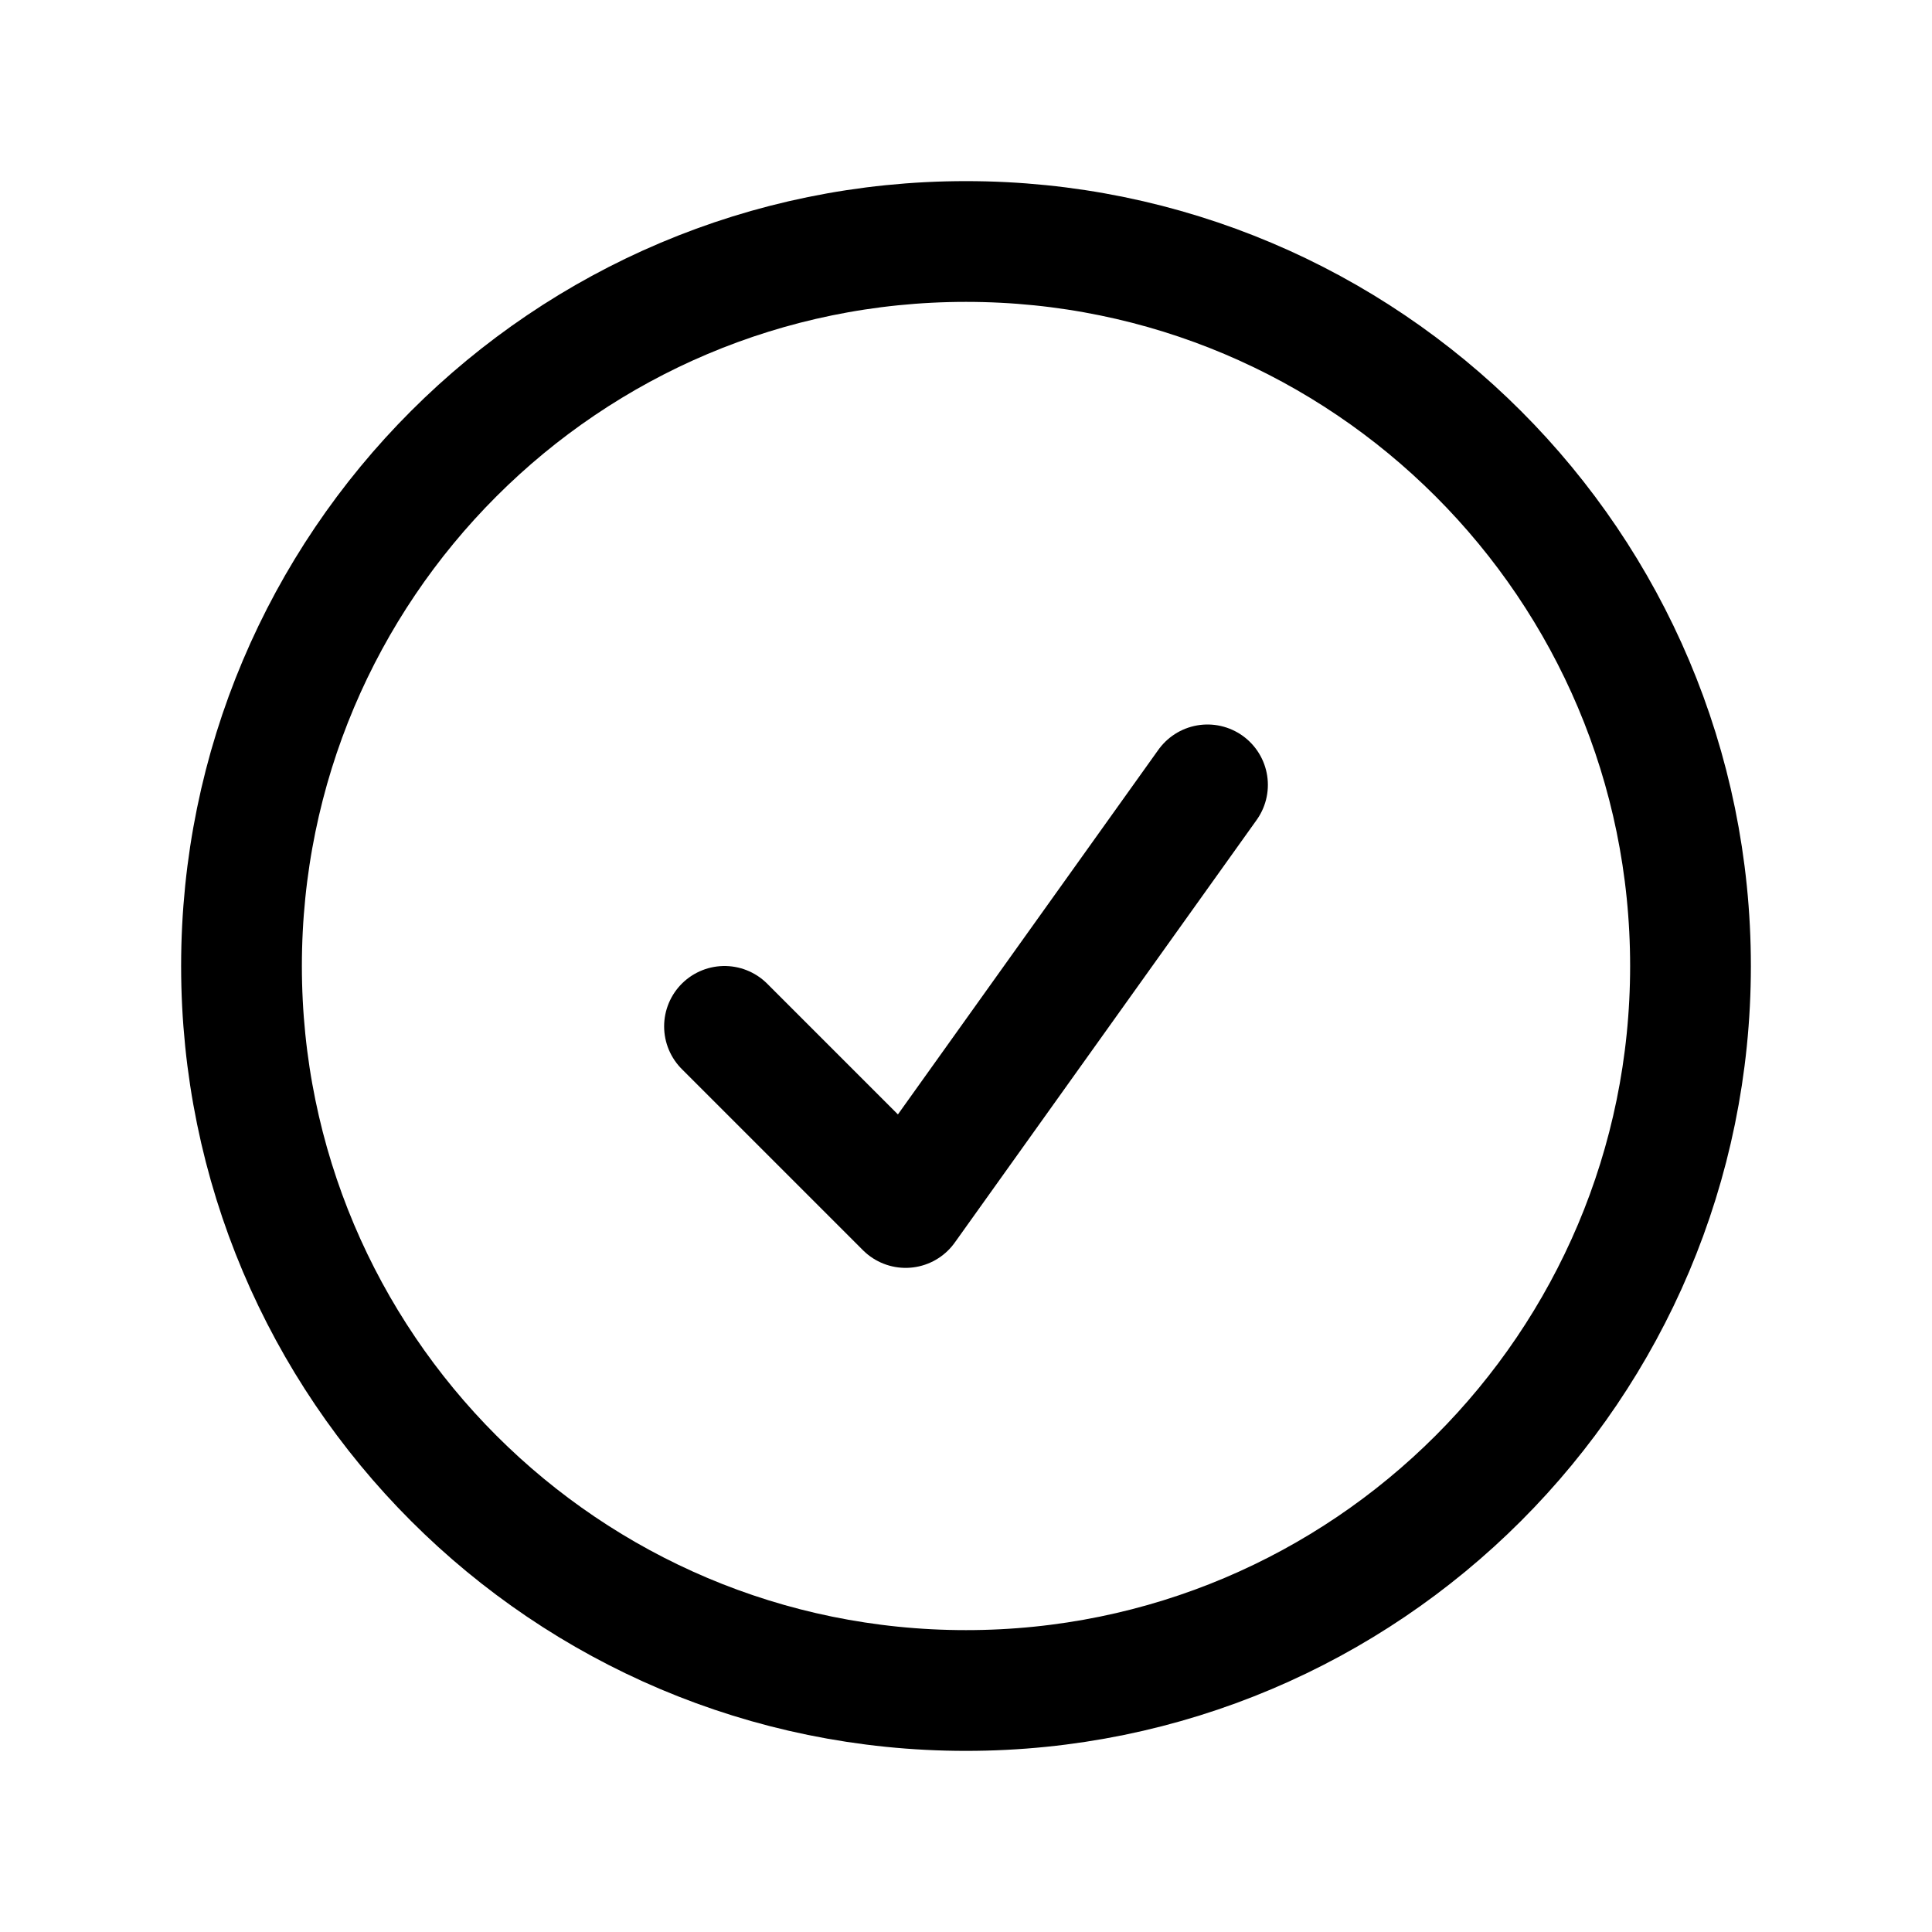
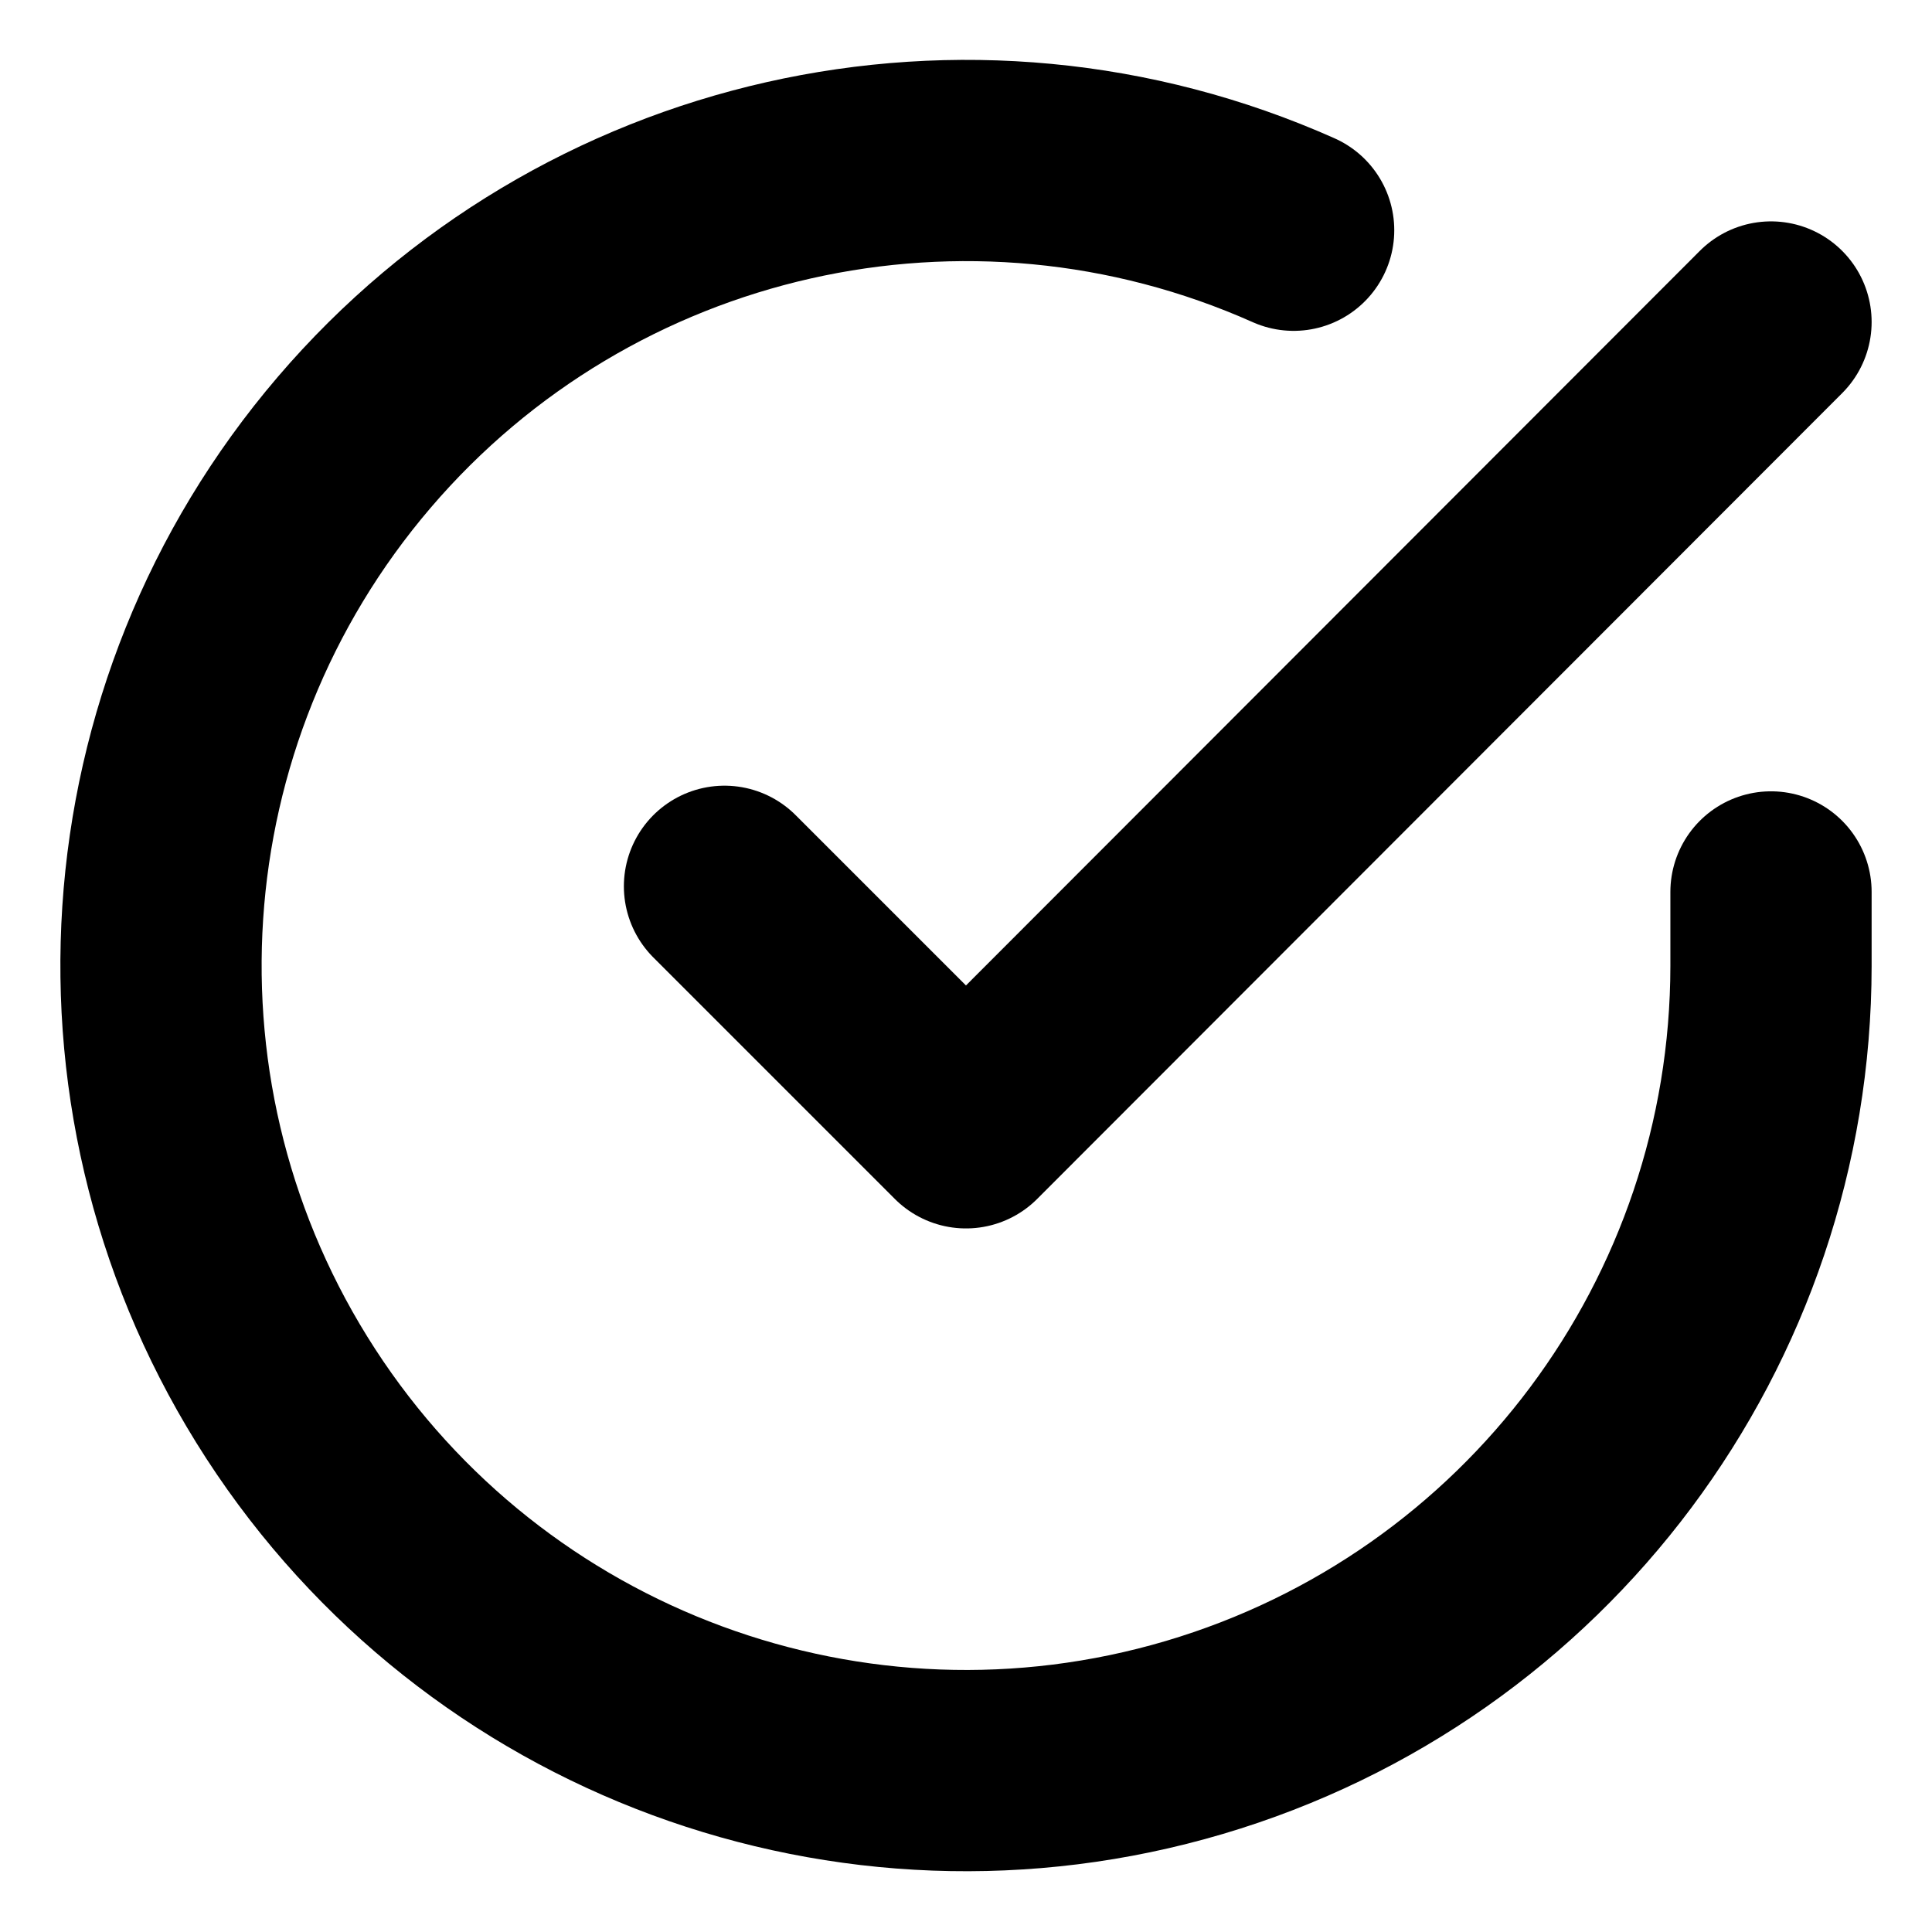
- <svg xmlns="http://www.w3.org/2000/svg" fill="none" viewBox="0 0 24 24" stroke-width="1.5" stroke="currentColor" class="w-6 h-6">
-   <path stroke-linecap="round" stroke-linejoin="round" d="M9 12.75L11.25 15 15 9.75M21 12a9 9 0 11-18 0 9 9 0 0118 0z" />
+ <svg xmlns="http://www.w3.org/2000/svg" width="24" height="24" viewBox="0 0 24 24" fill="none" stroke="currentColor" stroke-width="2.5" stroke-linecap="round" stroke-linejoin="round" class="feather feather-check-circle">
+   <path d="M22 11.08V12a10 10 0 1 1-5.93-9.14" />
+   <polyline points="22 4 12 14.01 9 11.01" />
</svg>
